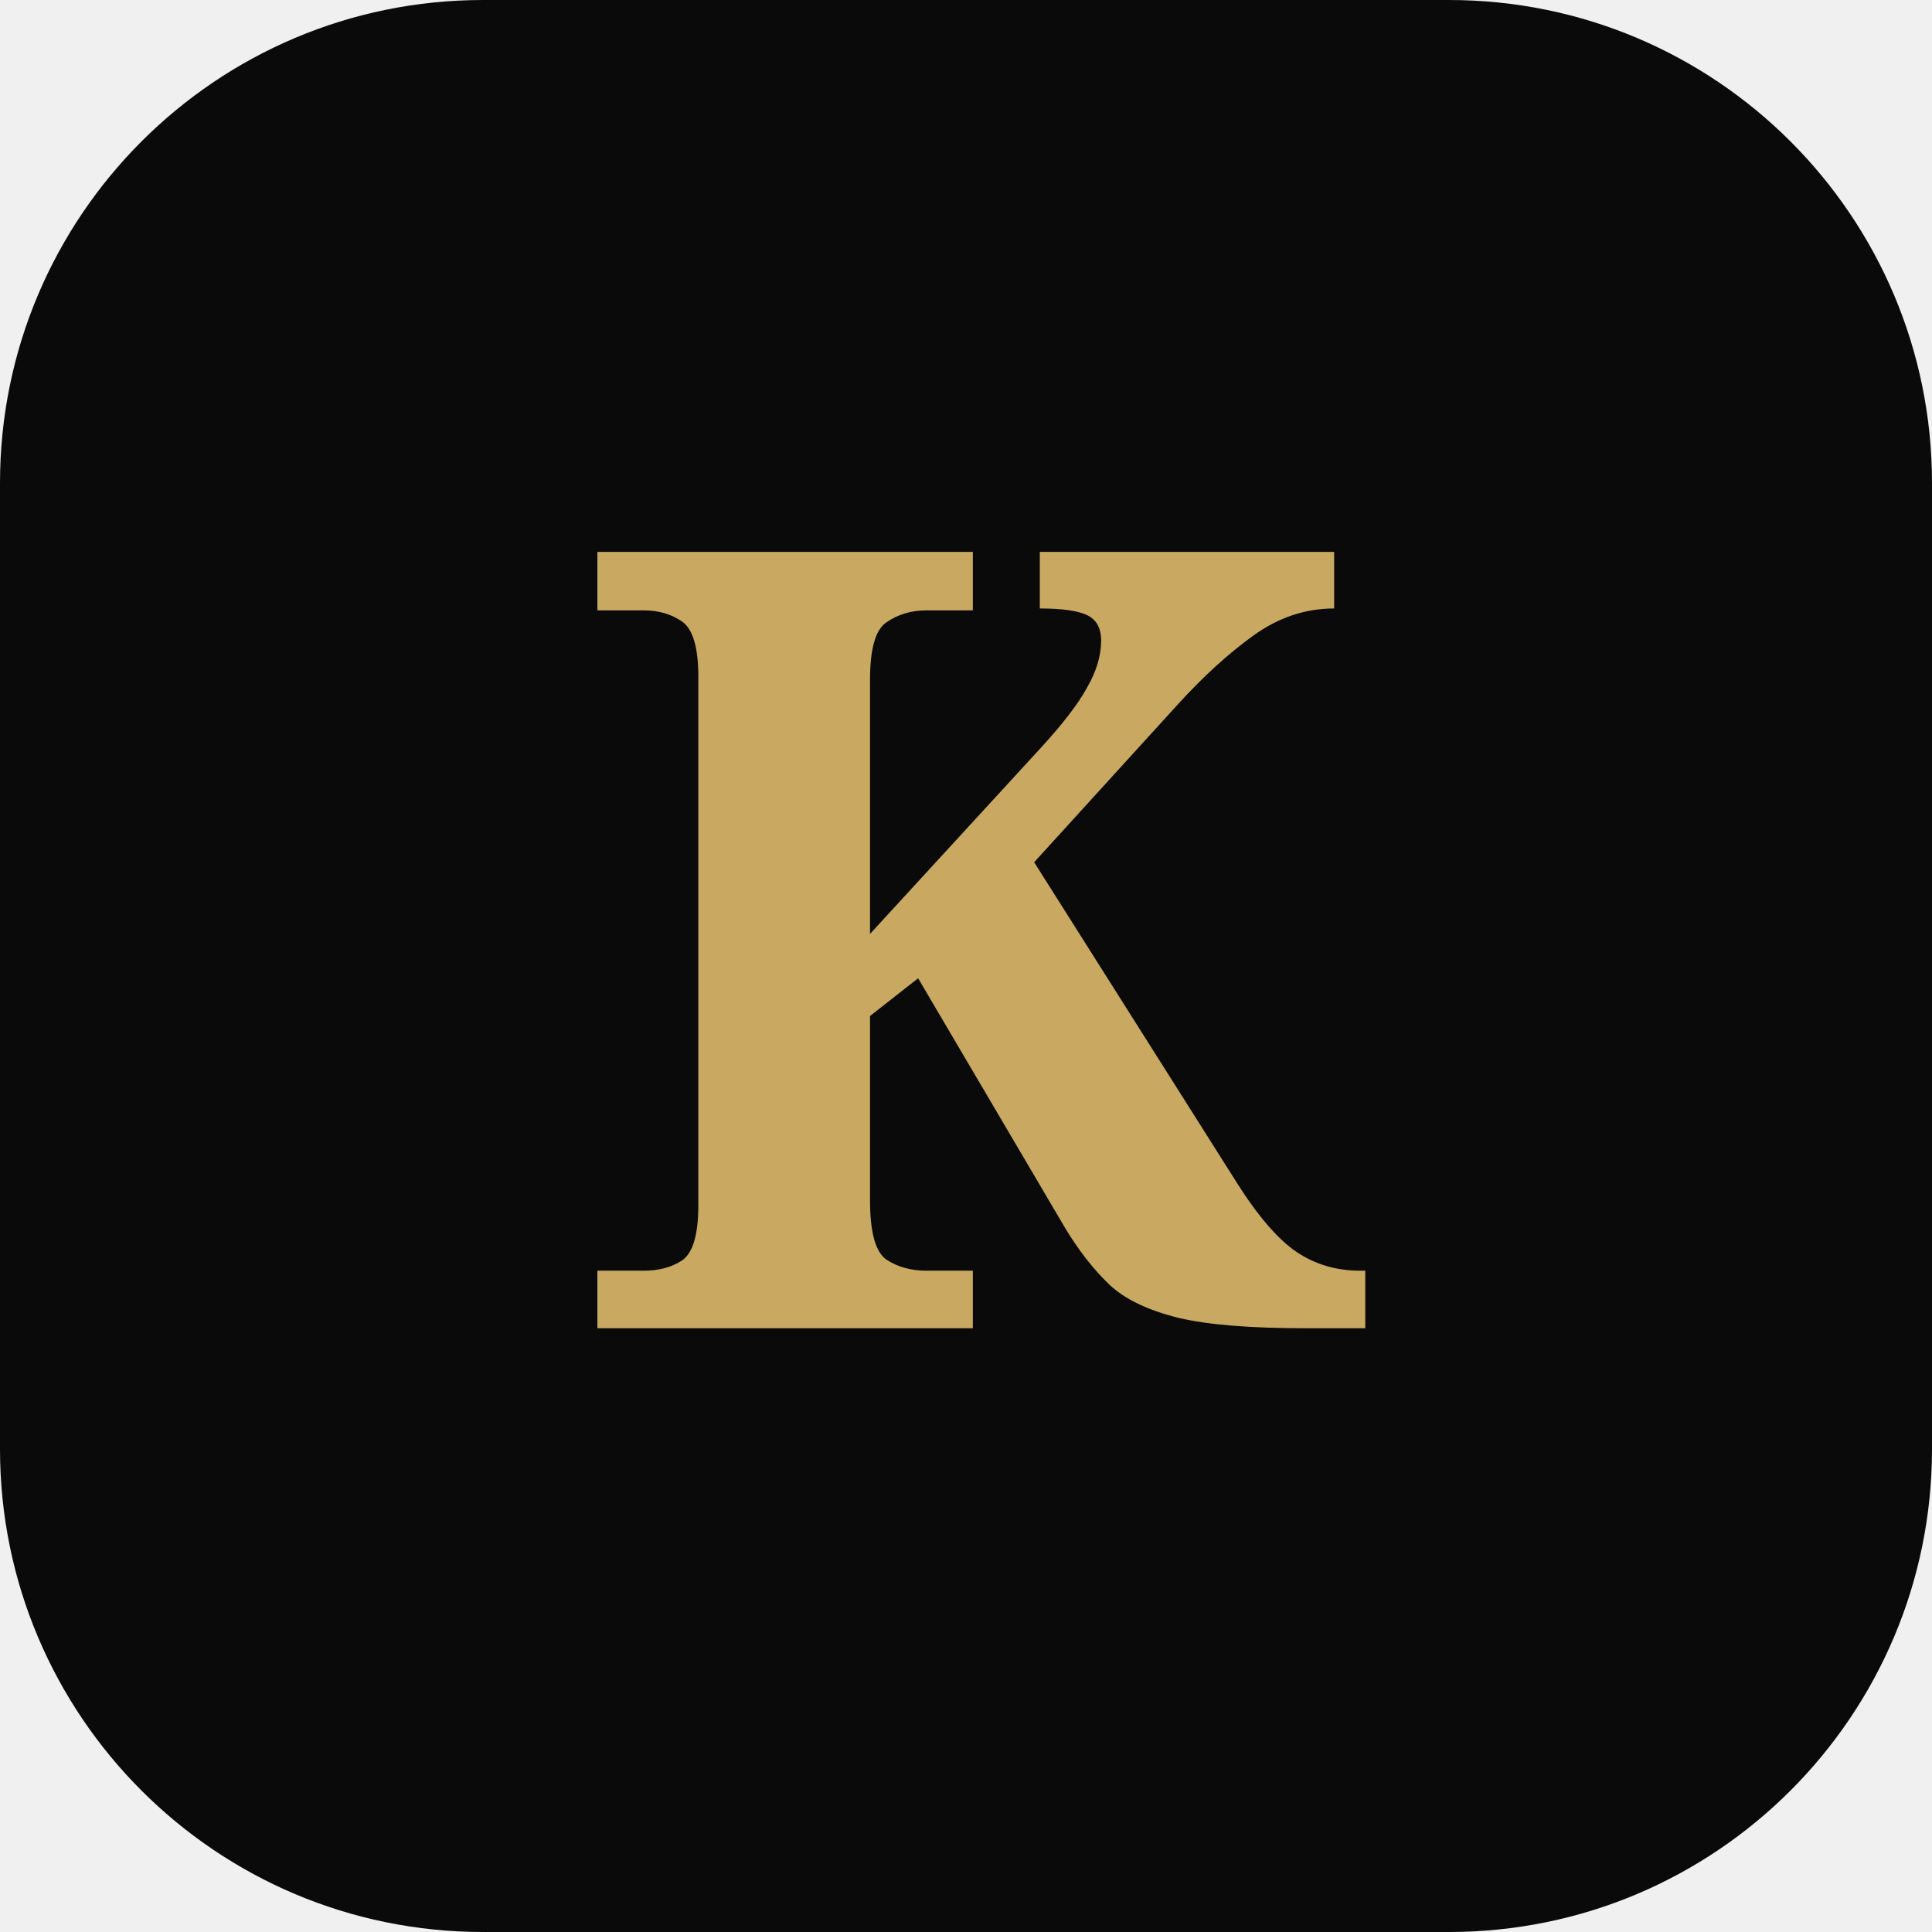
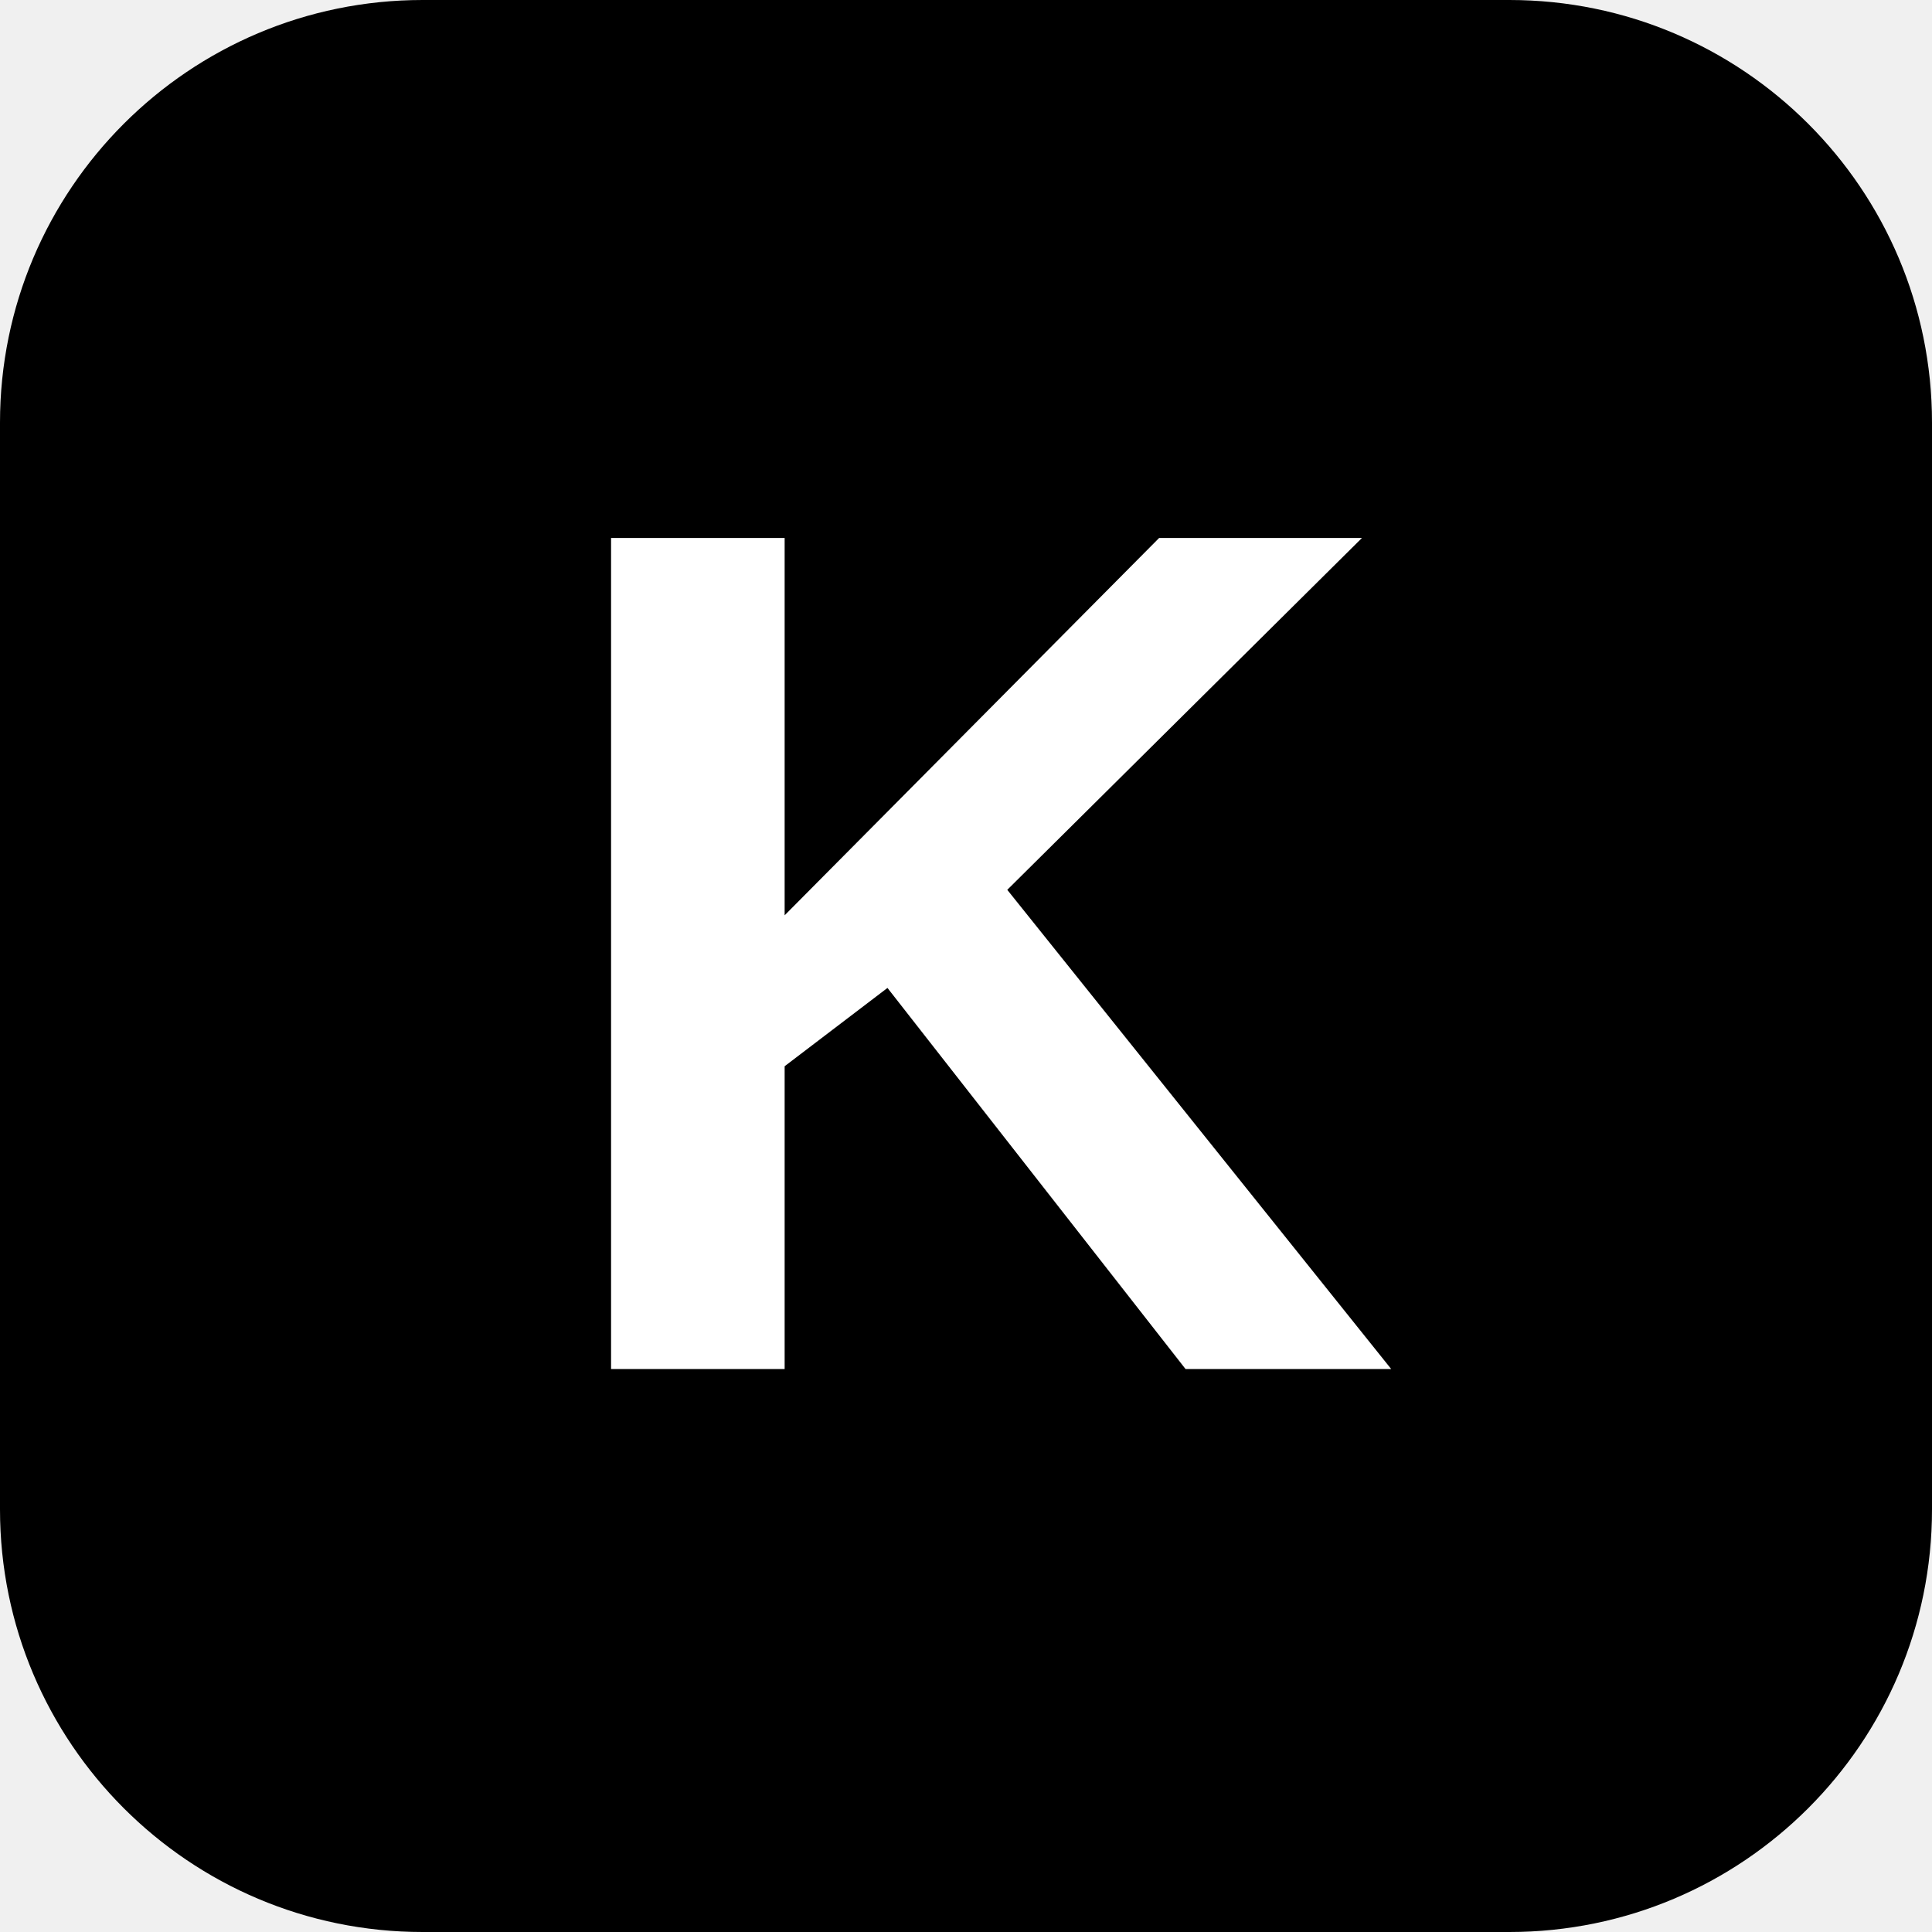
<svg xmlns="http://www.w3.org/2000/svg" viewBox="0 0 32 32" fill="none">
-   <rect width="32" height="32" rx="8" fill="#0a0a0b" />
-   <text x="16" y="22" text-anchor="middle" font-family="Georgia, serif" font-size="18" font-weight="600" fill="#c9a962">K</text>
+   <rect width="32" height="32" rx="7" fill="#000000" />
+   <text x="16" y="17" text-anchor="middle" dominant-baseline="middle" font-family="Arial, Helvetica, sans-serif" font-size="20" font-weight="600" fill="#FFFFFF">K</text>
</svg>
